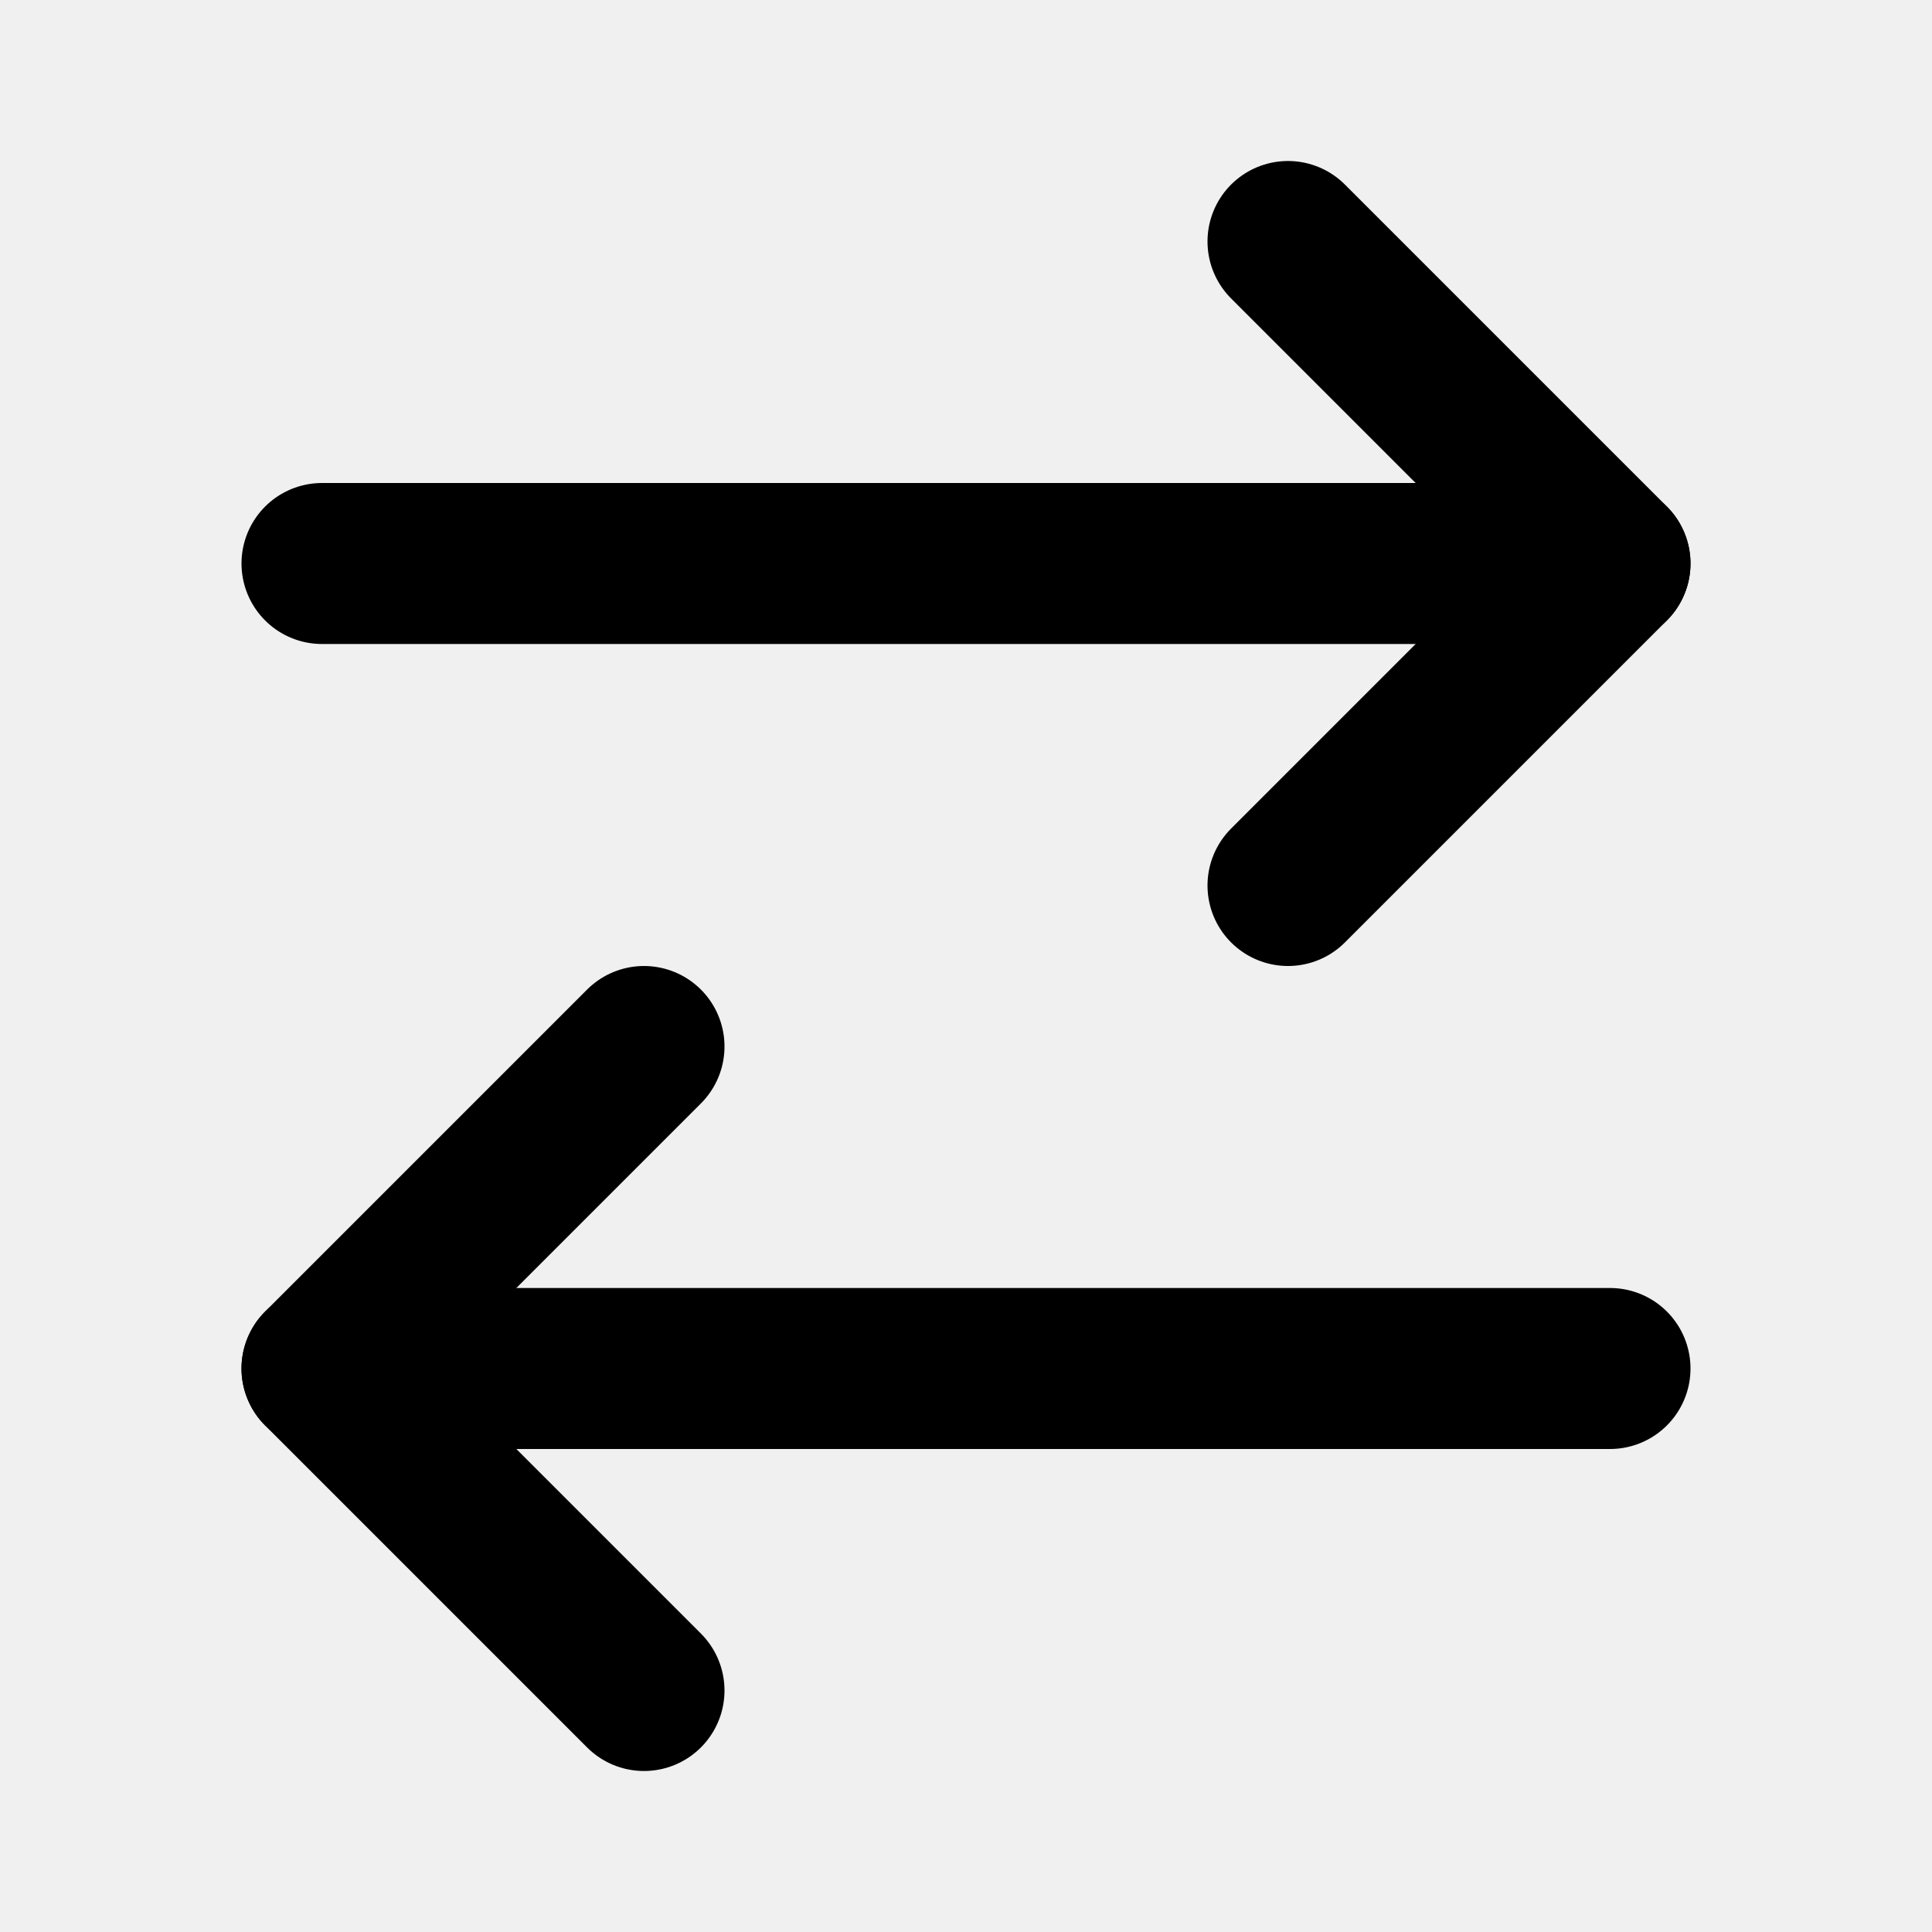
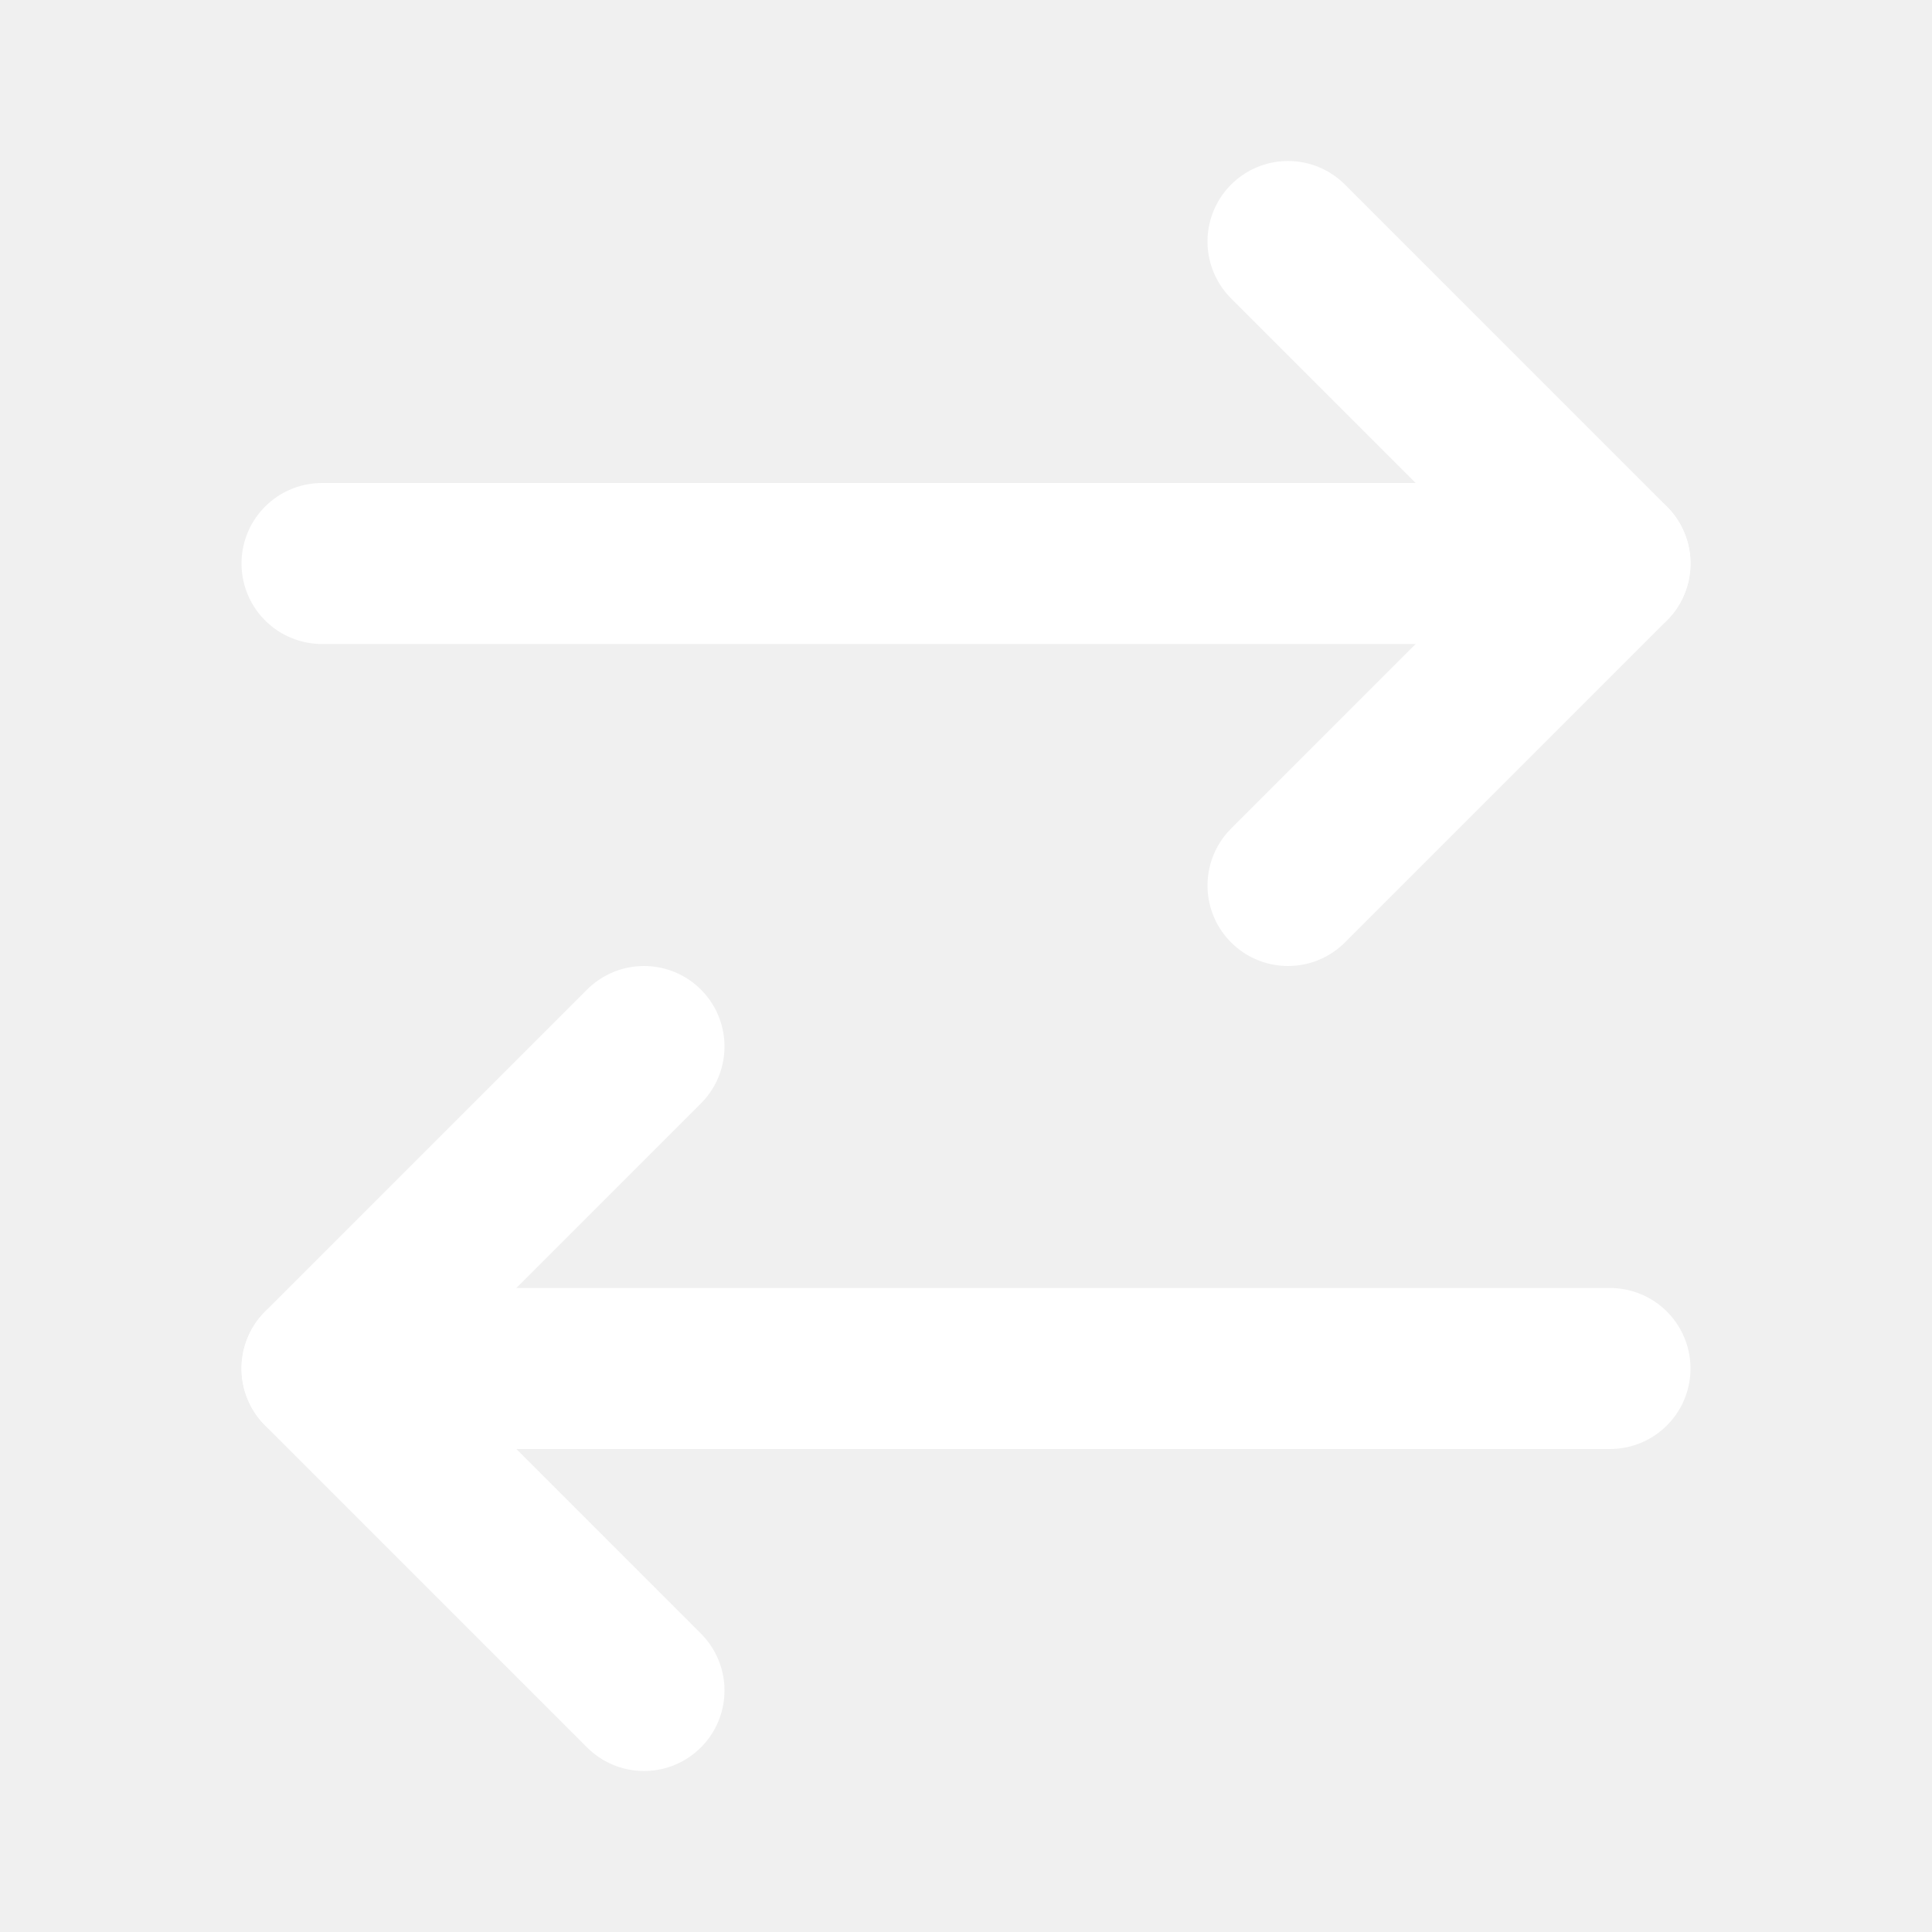
- <svg xmlns="http://www.w3.org/2000/svg" width="24" height="24" viewBox="0 0 24 24" fill="none" stroke="currentColor" stroke-width="2" stroke-linecap="round" stroke-linejoin="round">
+ <svg xmlns="http://www.w3.org/2000/svg" width="24" height="24" viewBox="0 0 24 24" fill="none" stroke="#FFFFFF" stroke-width="2" stroke-linecap="round" stroke-linejoin="round">
  <path d="m16 3 4 4-4 4" />
  <path d="M20 7H4" />
  <path d="m8 21-4-4 4-4" />
  <path d="M4 17h16" />
</svg>
